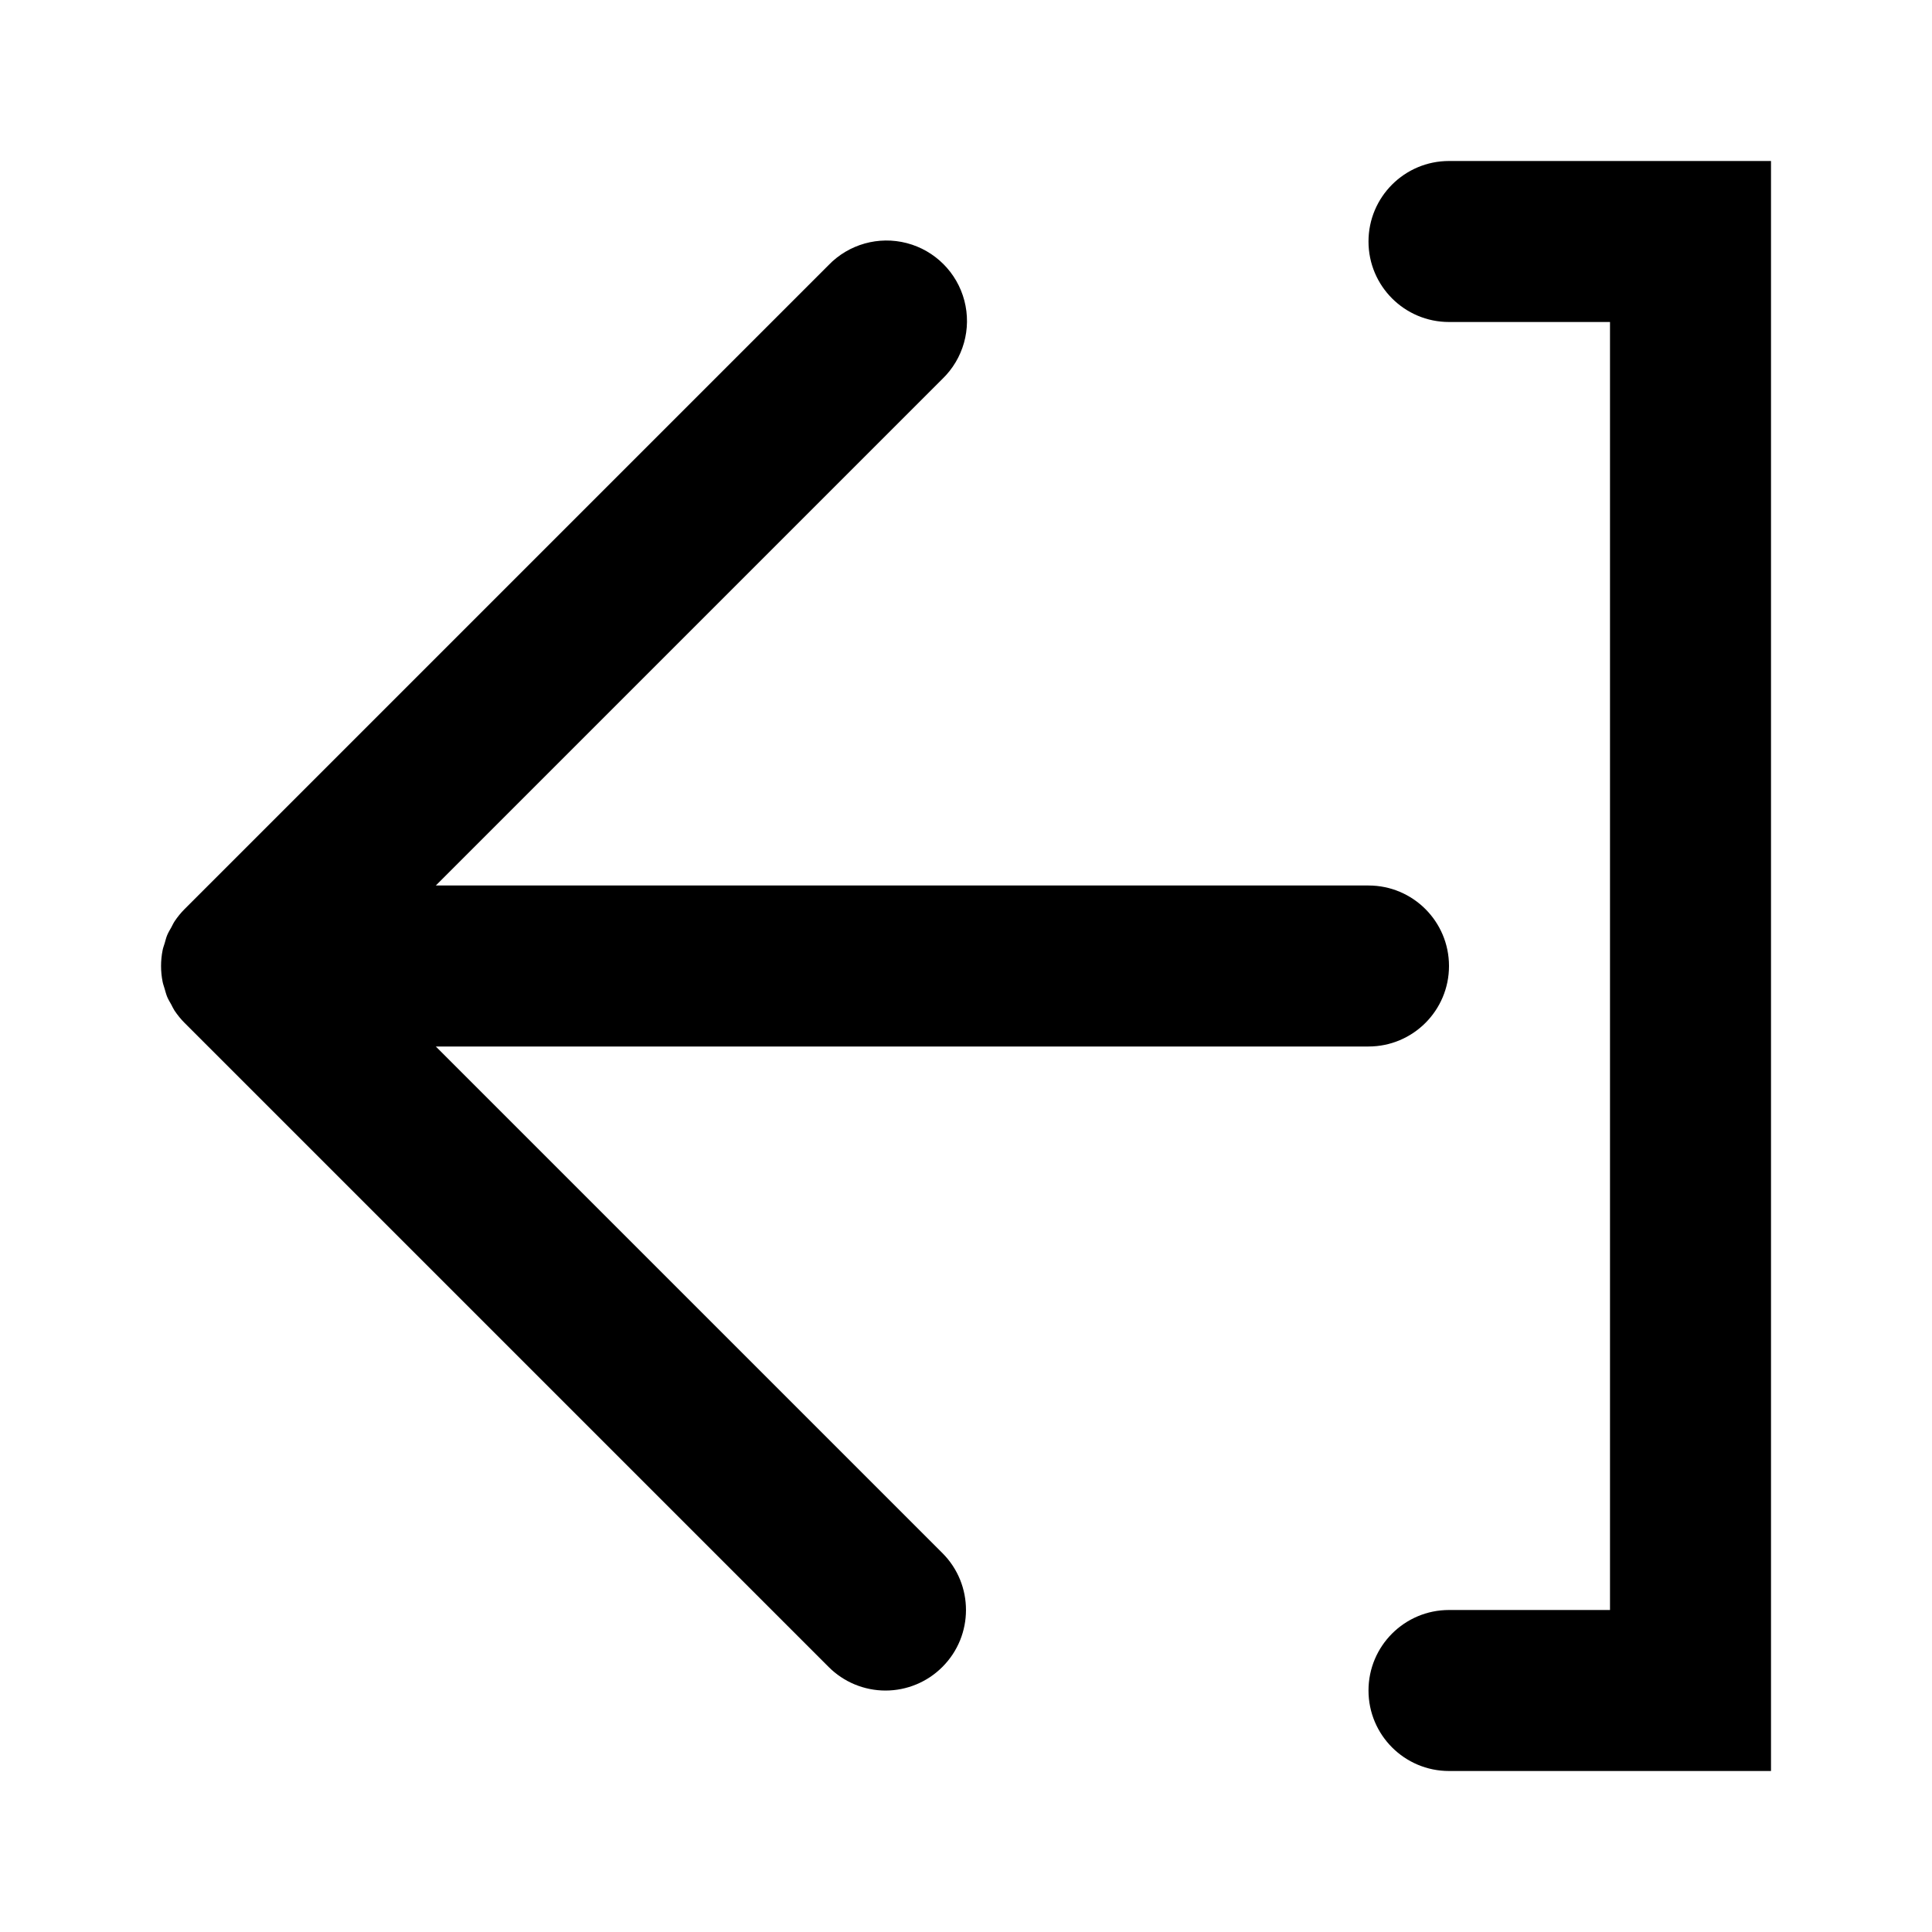
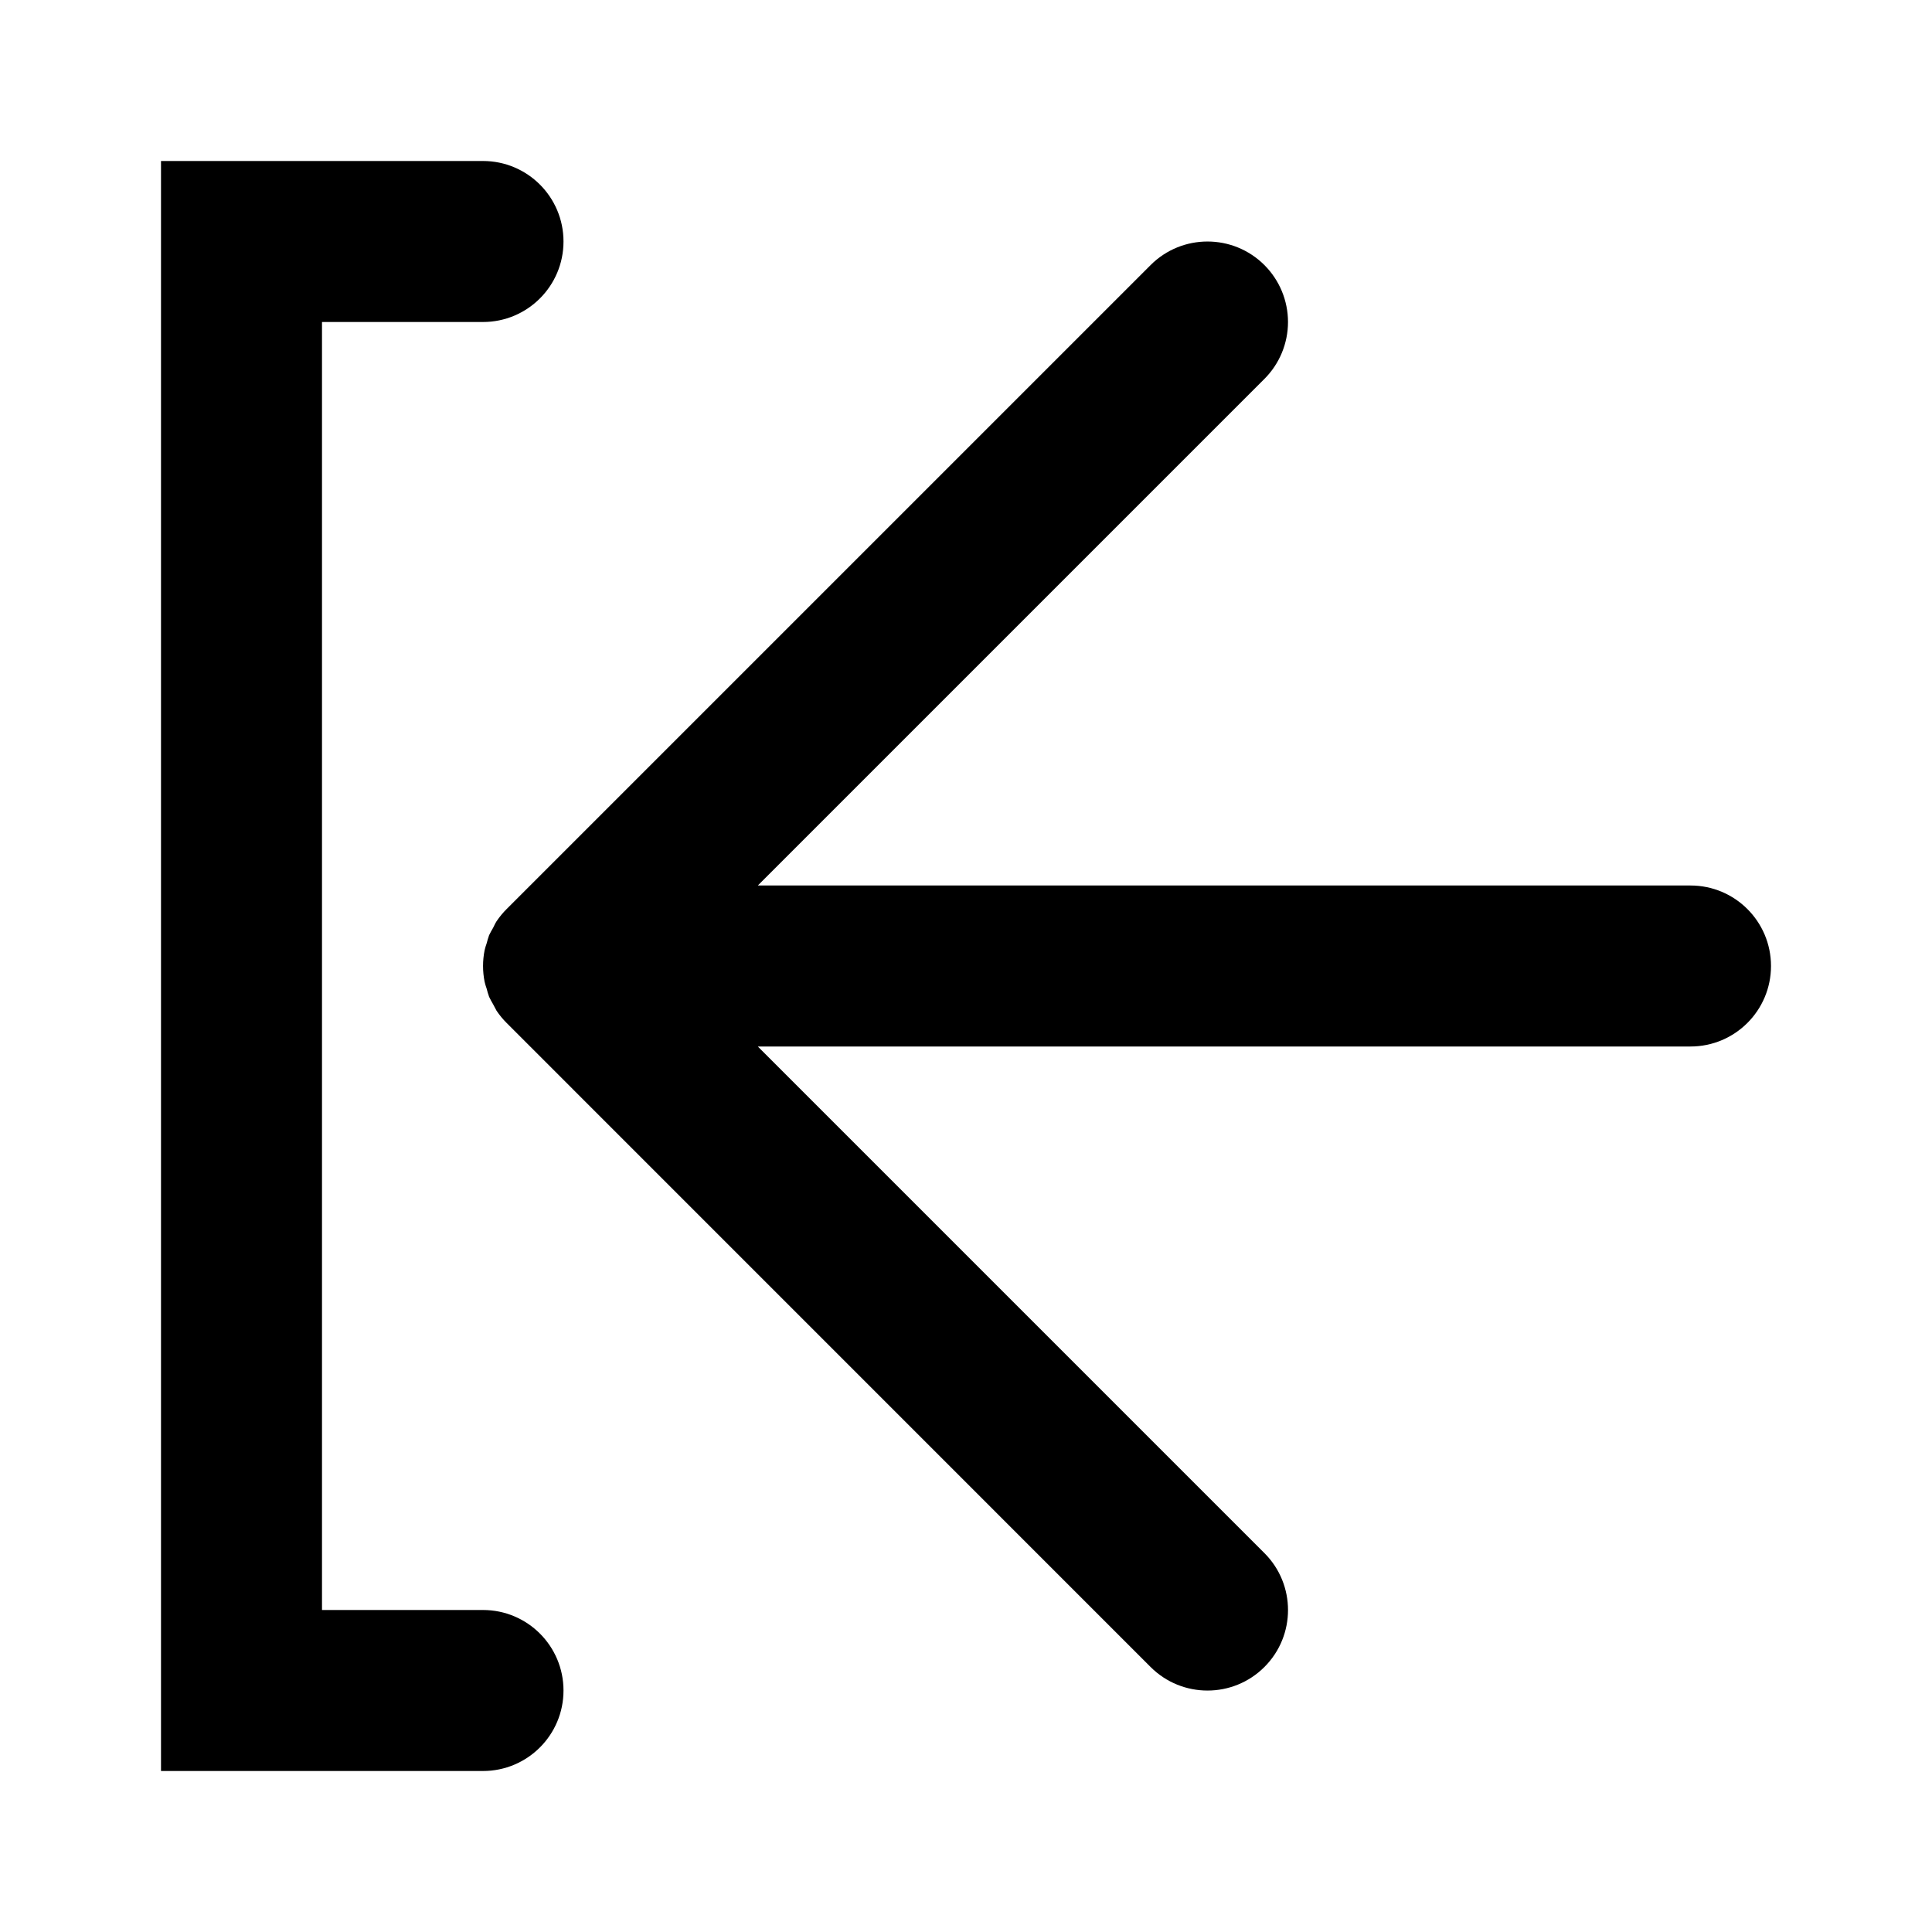
- <svg xmlns="http://www.w3.org/2000/svg" data-name="sign-out" width="48" height="48" viewBox="0 0 48 48">
-   <g data-name="Export">
-     <path d="M10.828 26H34a2 2 0 0 0 0-4H10.828L23.414 9.414a2 2 0 1 0-2.828-2.828L4.587 22.585a2.014 2.014 0 0 0-.25.306c-.032.048-.054.1-.081.149-.036.064-.075.127-.103.195-.027.065-.042.133-.062.2-.017.058-.04.113-.051.173a2.004 2.004 0 0 0 0 .783c.011.06.034.116.05.174.02.067.036.134.063.2.028.068.067.13.103.195.027.05.049.101.08.148.074.11.158.214.251.307l15.999 15.999a1.996 1.996 0 0 0 2.828 0 2 2 0 0 0 0-2.828L10.828 26Z" />
-     <path d="M36 4a2 2 0 0 0 0 4h4v32h-4a2 2 0 0 0 0 4h8V4h-8Z" />
-   </g>
+ <svg width="24" height="24" viewBox="0 0 24 24">
+   <path d="M6.294 11.292a1 1 0 0 0-.126.153c-.017.026-.028.053-.042.08q-.027.045-.05.092-.018.051-.031.103-.015.041-.025.084a1 1 0 0 0 0 .392q.01.043.025.084.013.053.031.103.023.048.05.093.02.04.042.079a1 1 0 0 0 .126.153l7.999 8a1 1 0 1 0 1.414-1.415L9.414 13H21a1 1 0 0 0 0-2H9.414l6.293-6.293A1 1 0 0 0 16 4a1 1 0 0 0-.293-.707 1 1 0 0 0-1.414 0z" />
+   <path d="M2 22h4a1 1 0 0 0 0-2H4V4h2a1 1 0 0 0 0-2H2z" />
</svg>
